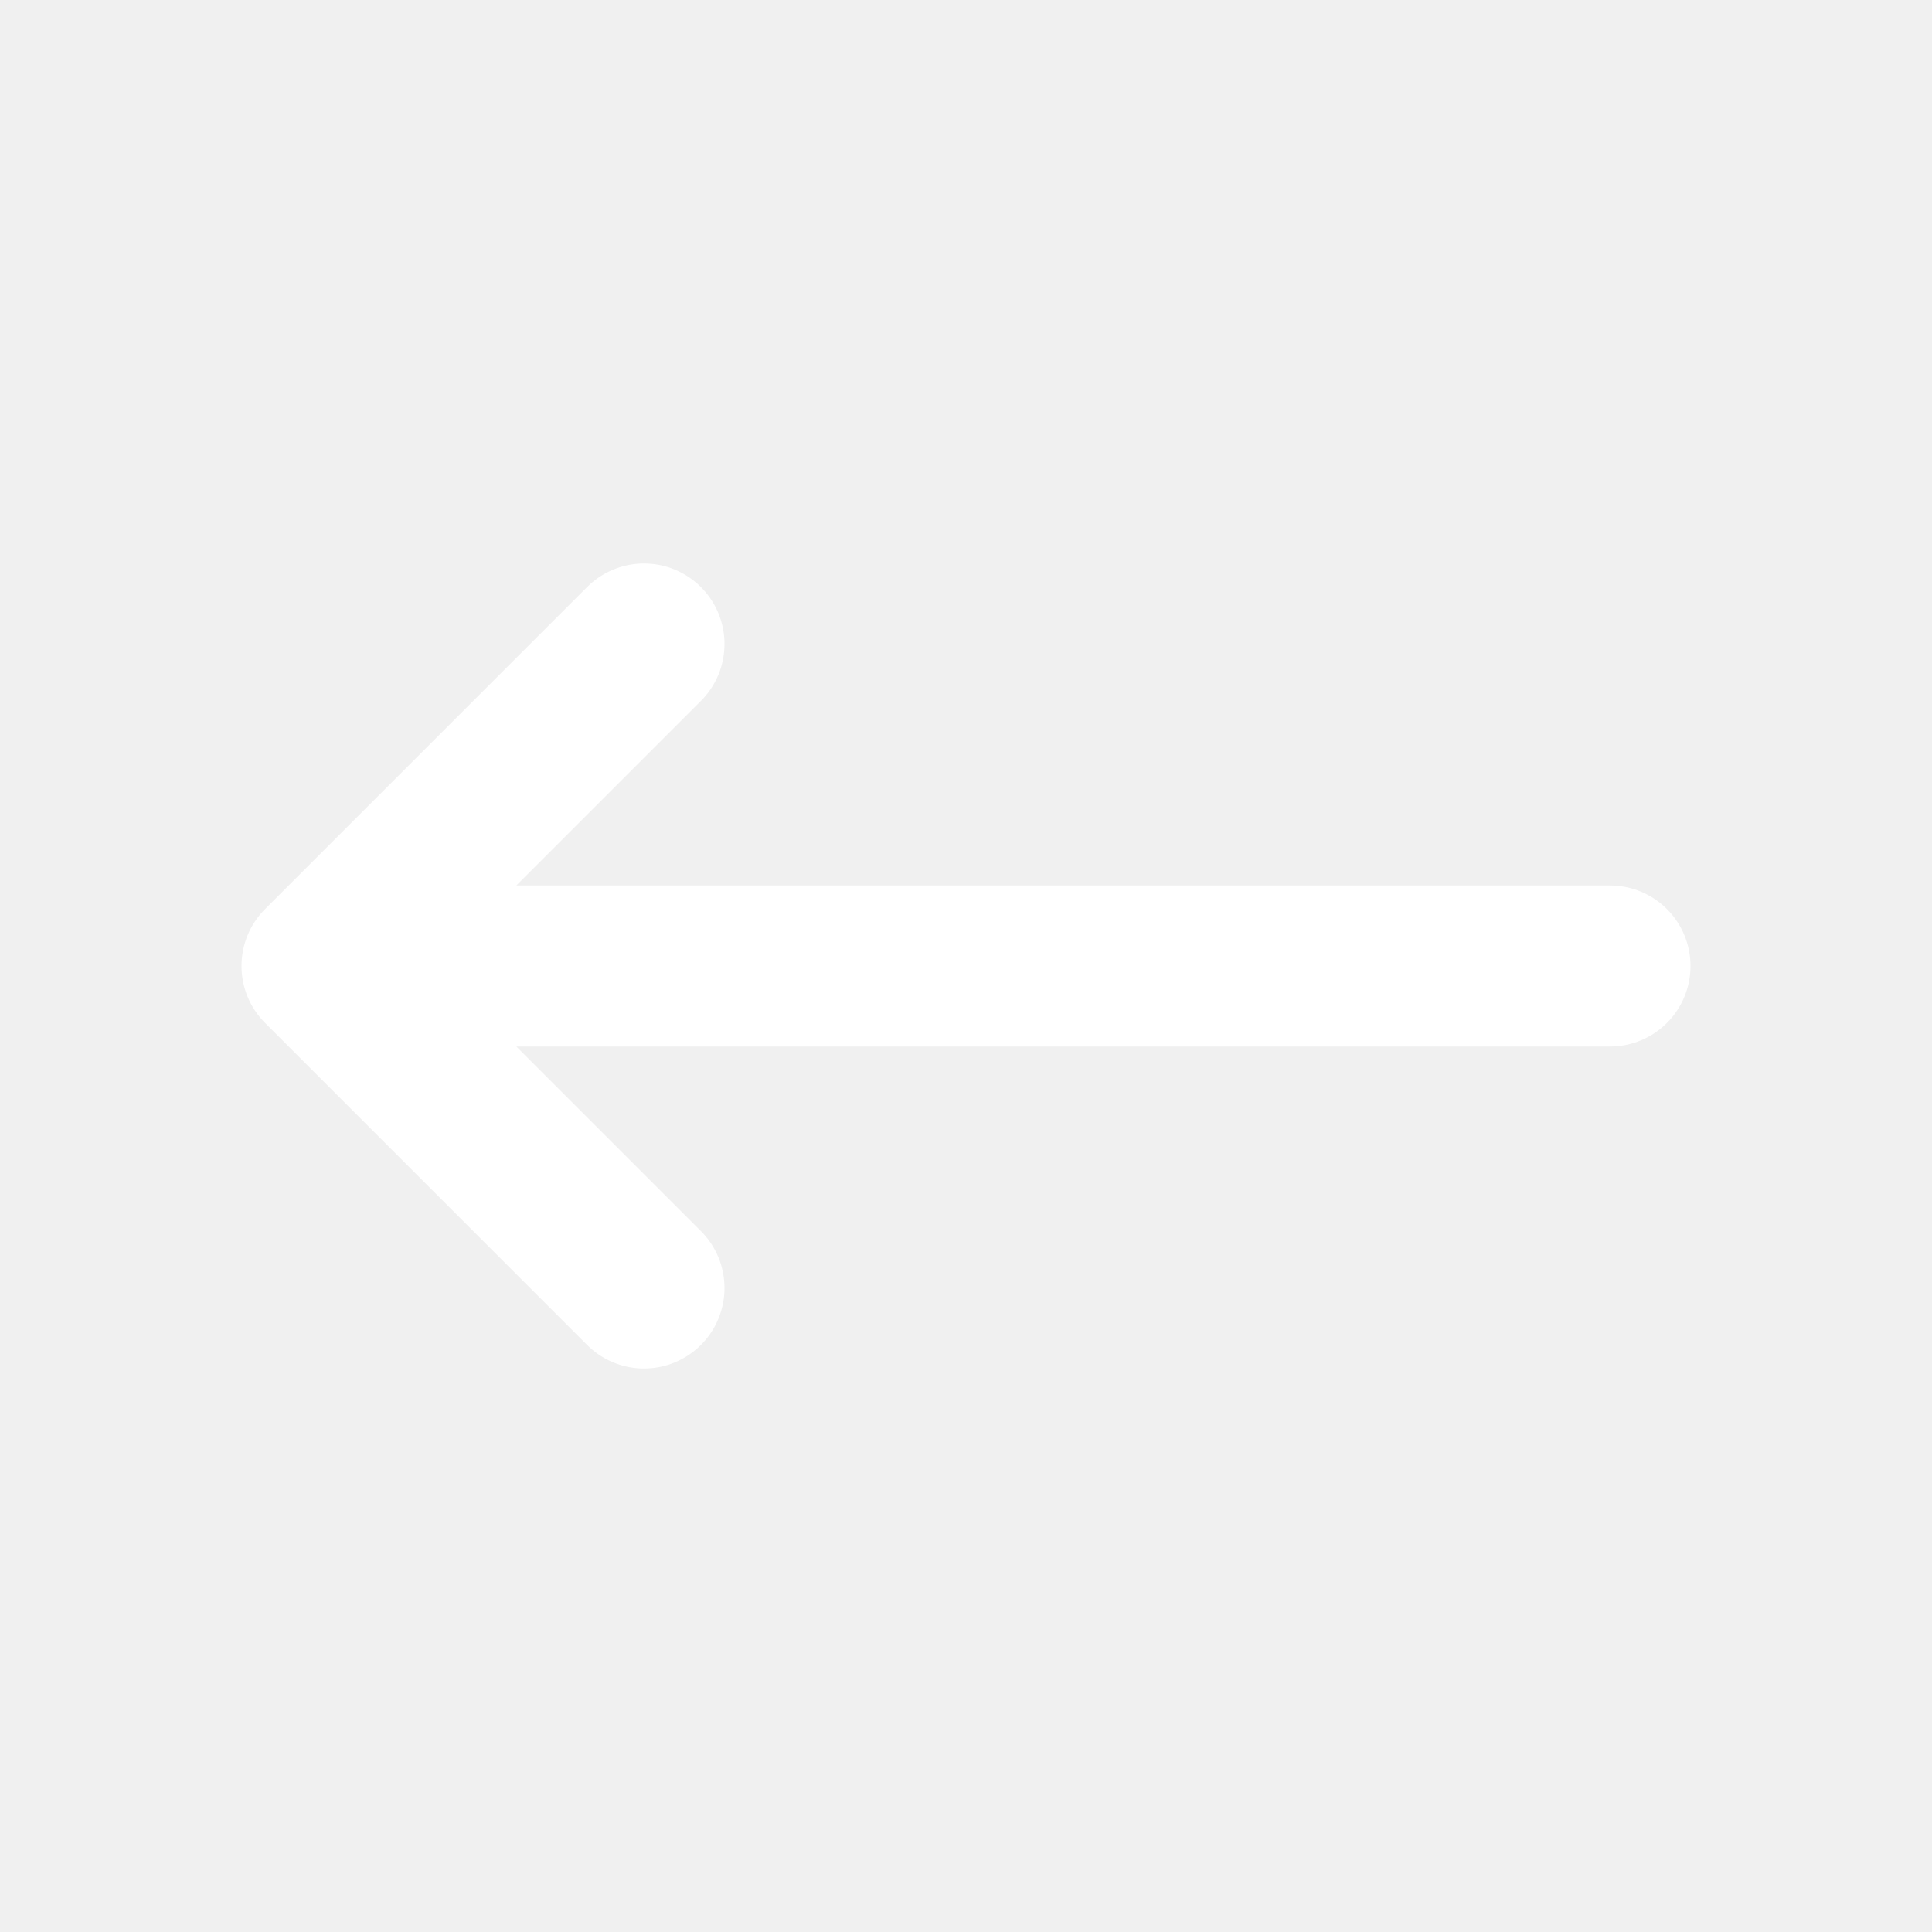
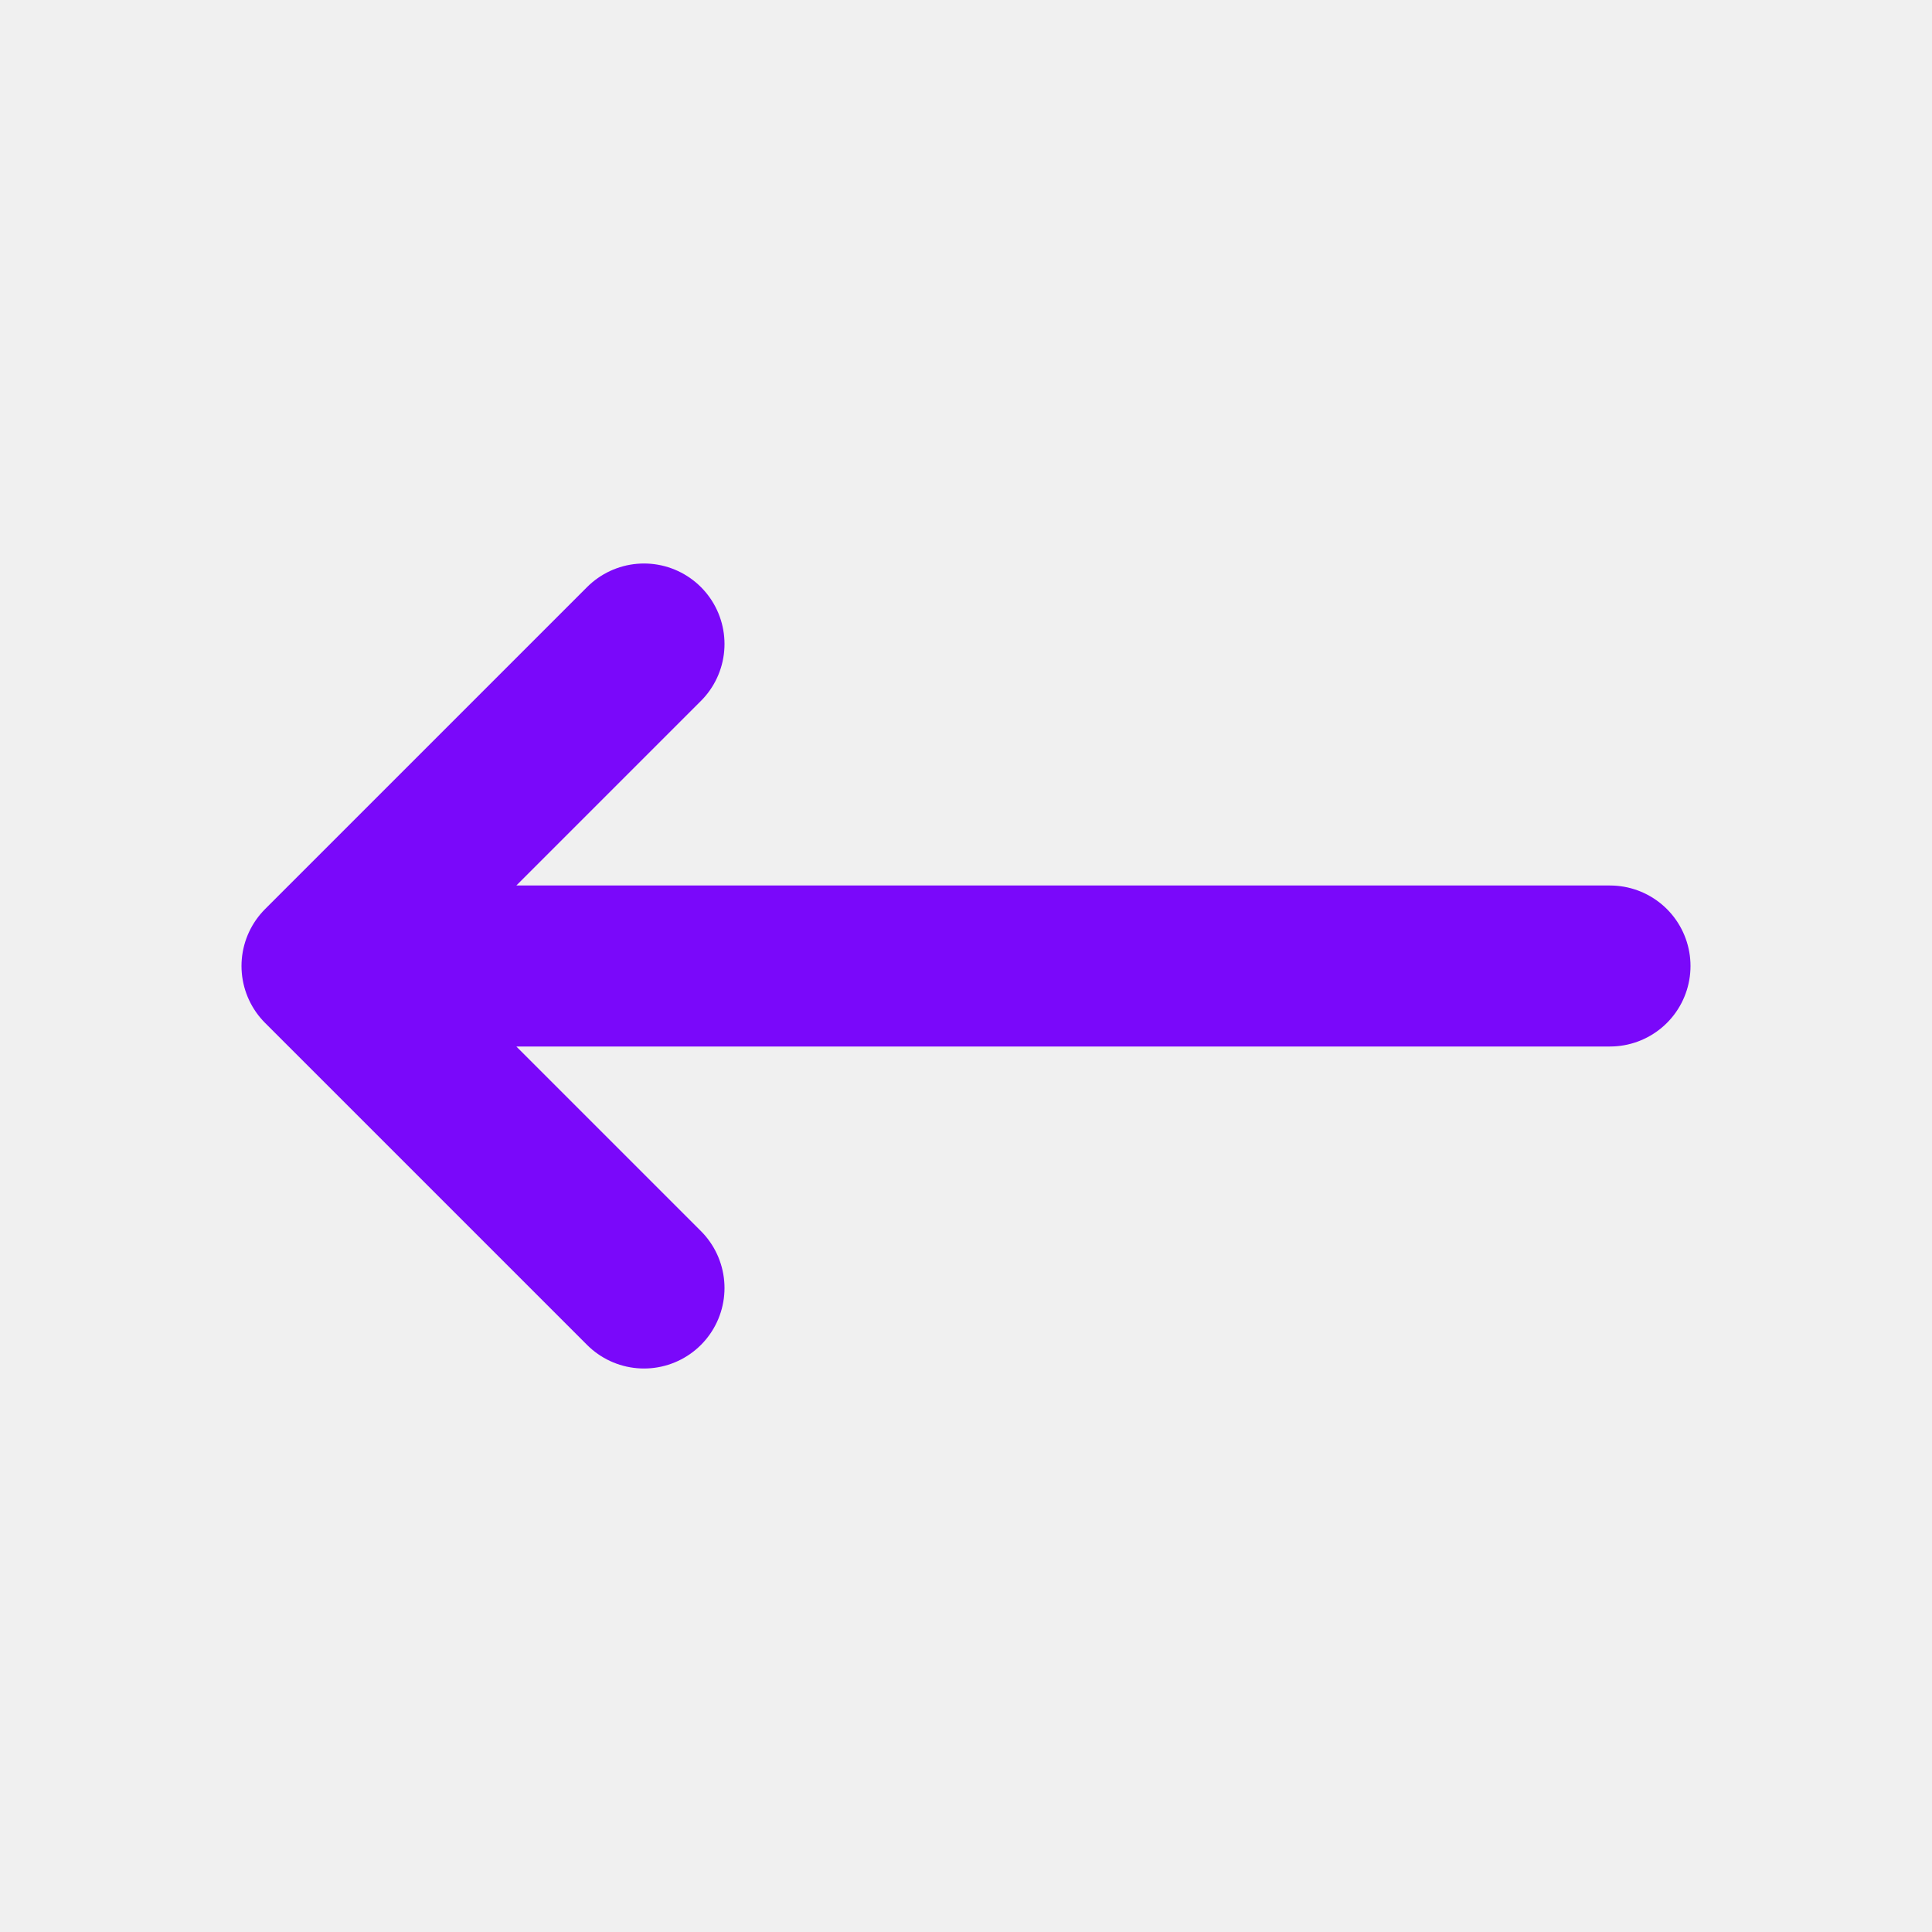
<svg xmlns="http://www.w3.org/2000/svg" width="24" height="24" viewBox="0 0 24 24" fill="none">
-   <path d="M4 12H20M4 12L8 8M4 12L8 16" stroke="#fff" stroke-width="2" stroke-linecap="round" stroke-linejoin="round" />
+   <path d="M4 12H20M4 12L8 8M4 12L8 16" stroke="#7A08FA" stroke-width="2" stroke-linecap="round" stroke-linejoin="round" />
</svg>
